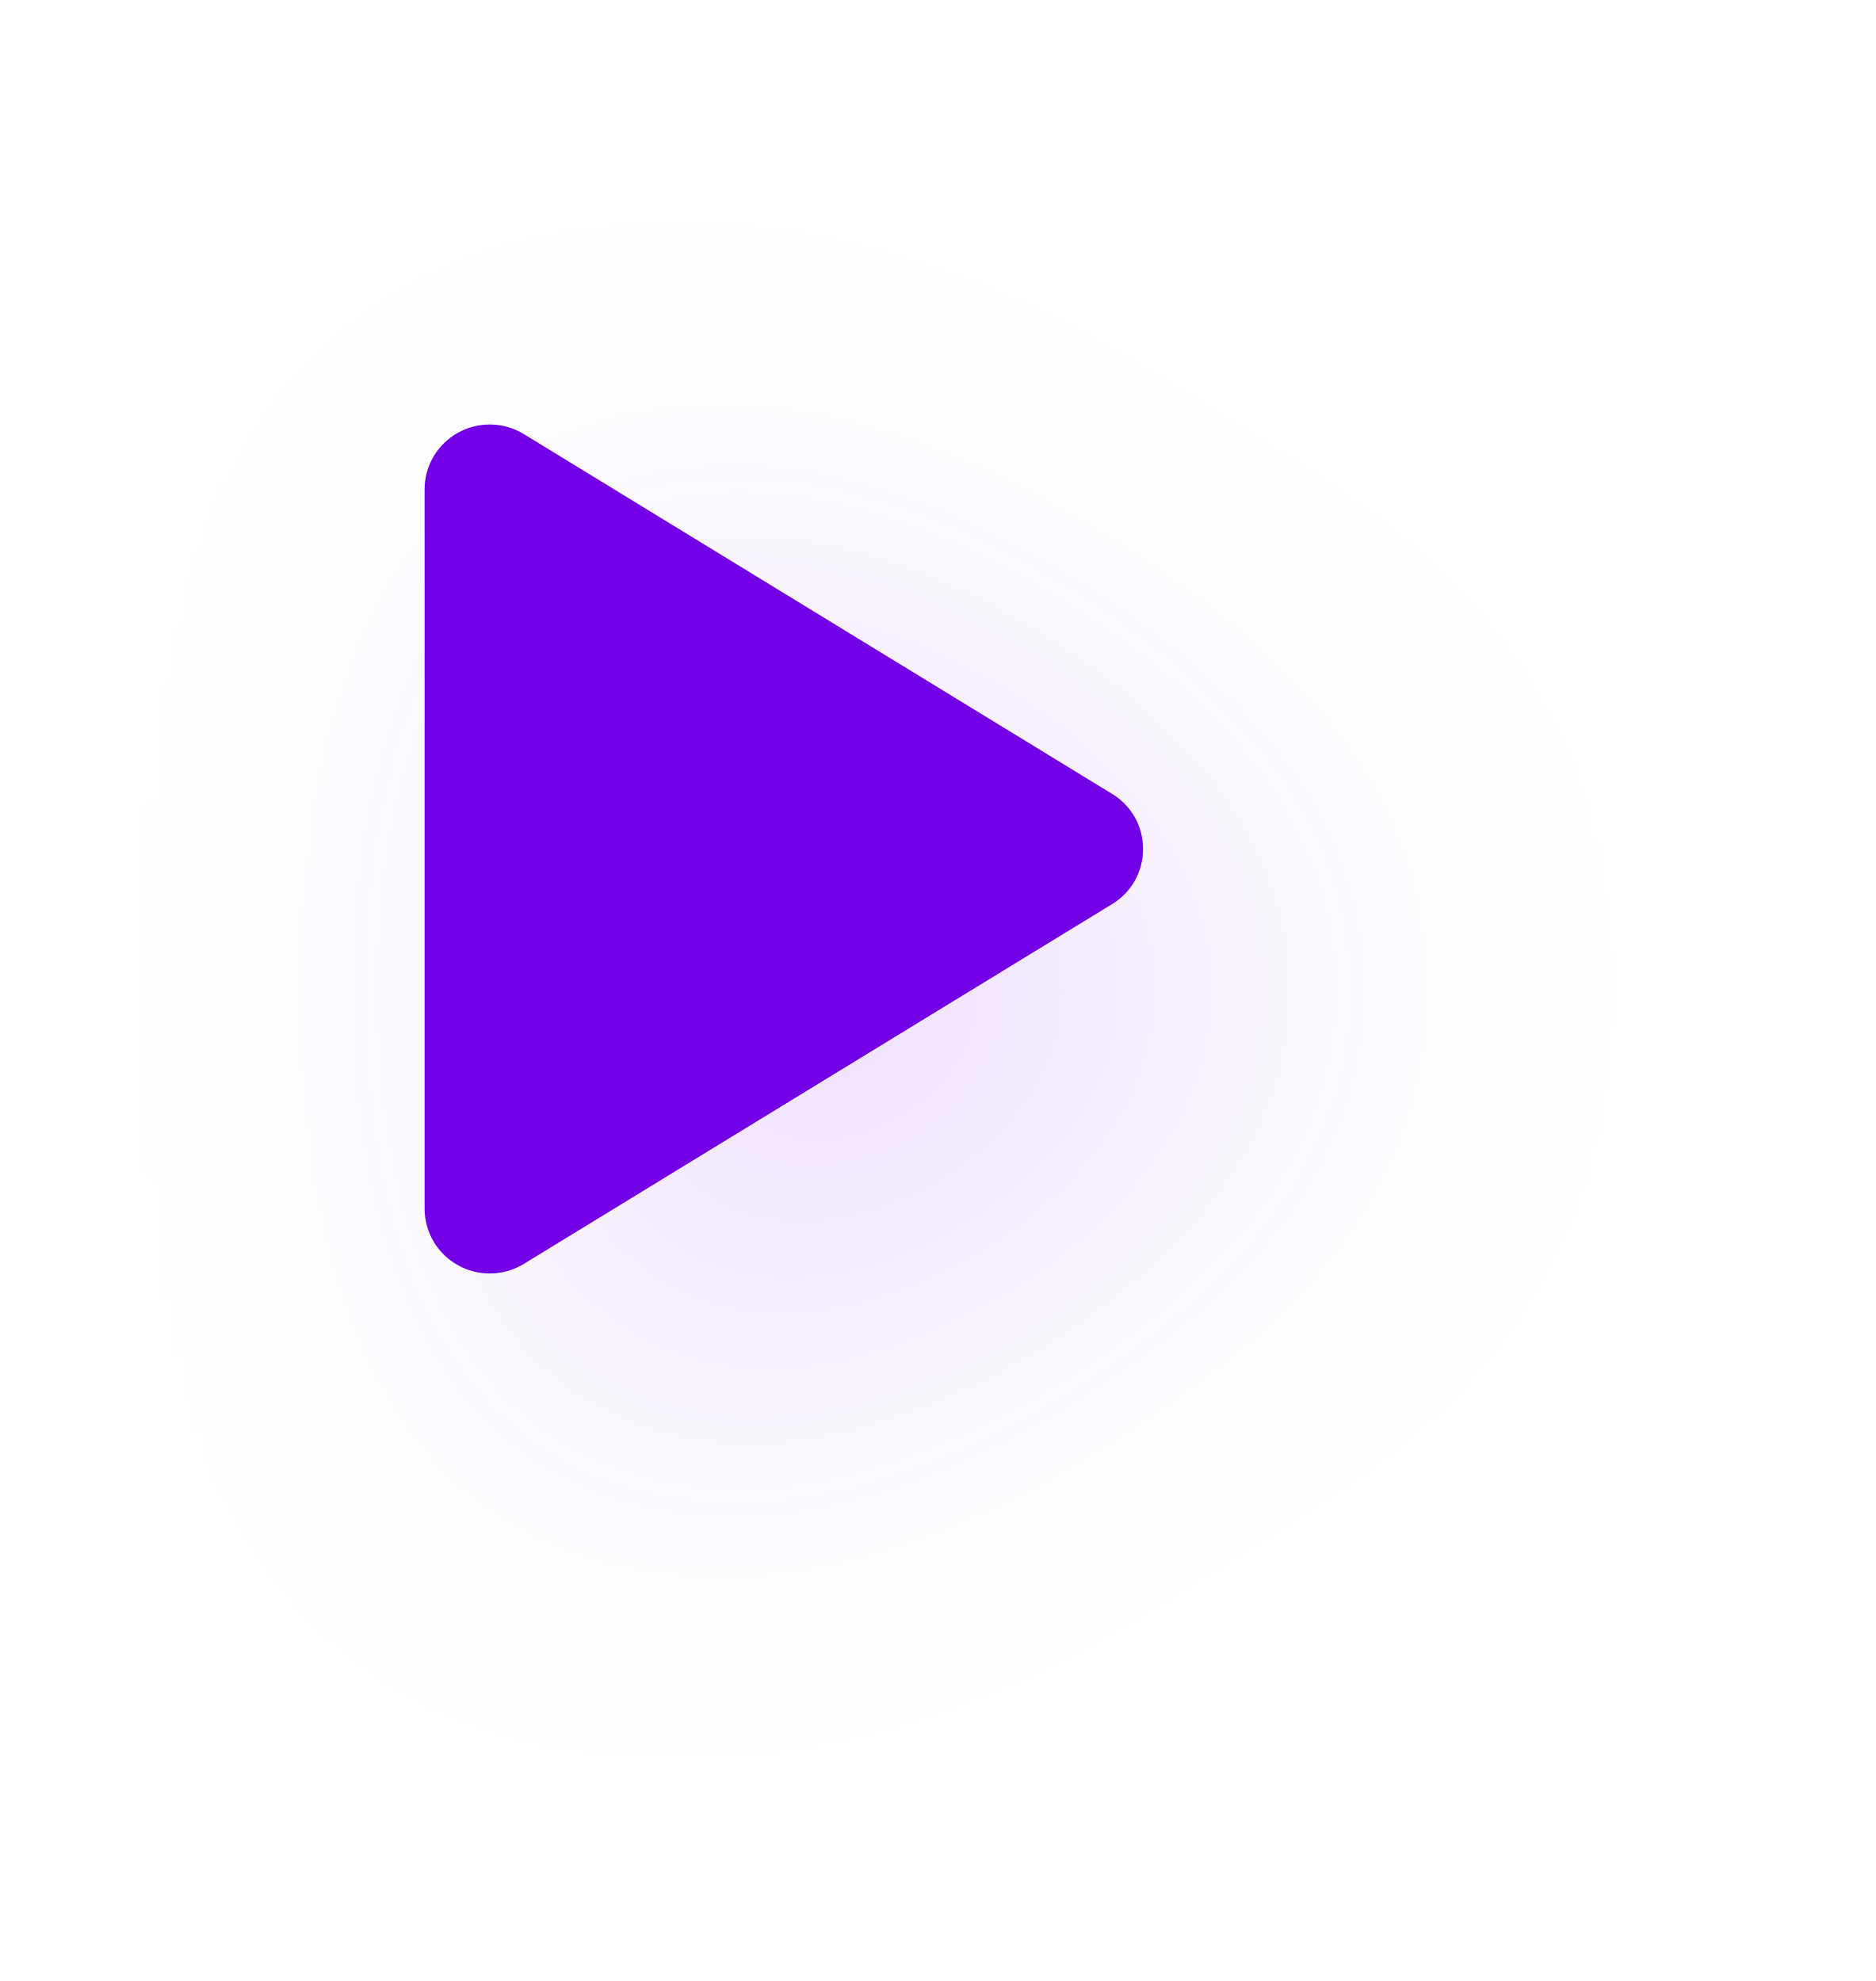
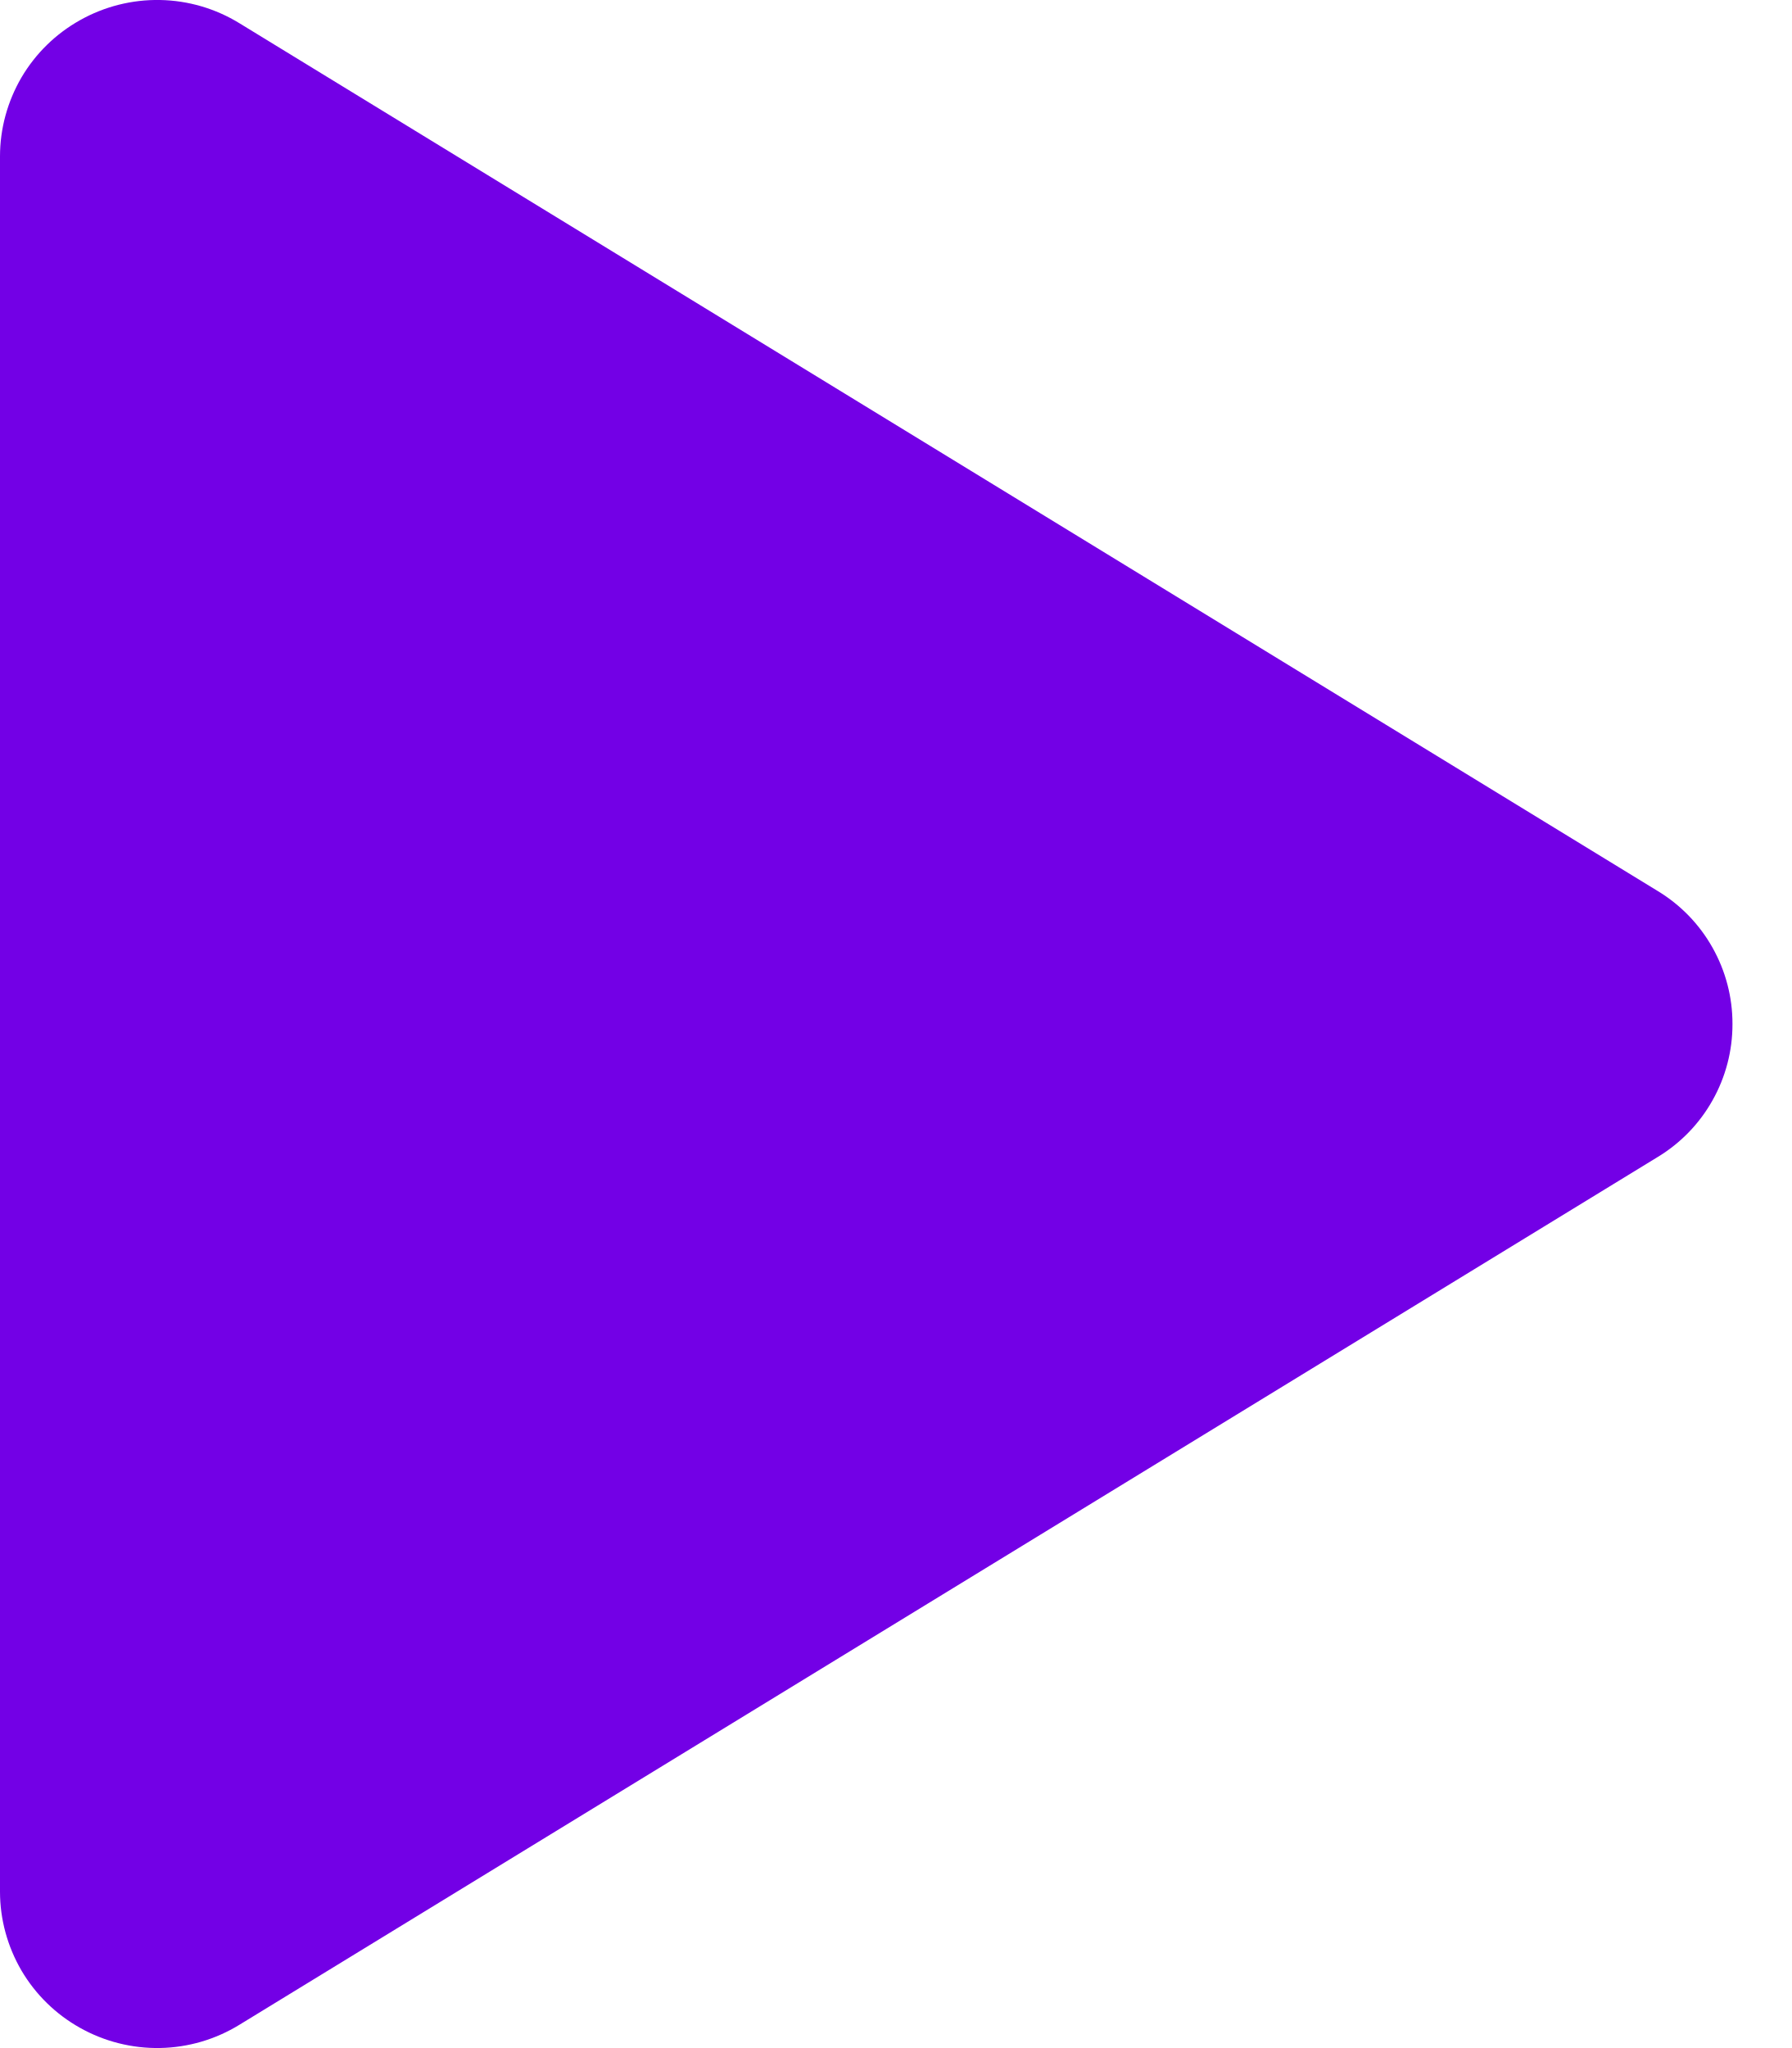
- <svg xmlns="http://www.w3.org/2000/svg" width="53" height="56" viewBox="0 0 53 56" fill="none">
-   <g filter="url(#filter0_d_144_16)">
-     <path d="M32.307 24C32.307 24.313 32.227 24.622 32.074 24.895C31.92 25.168 31.698 25.397 31.43 25.559L14.806 35.728C14.526 35.9 14.205 35.994 13.876 36C13.548 36.006 13.223 35.924 12.937 35.763C12.653 35.604 12.417 35.373 12.252 35.093C12.088 34.812 12.001 34.493 12 34.168V13.832C12.001 13.507 12.088 13.188 12.252 12.907C12.417 12.627 12.653 12.396 12.937 12.237C13.223 12.076 13.548 11.994 13.876 12C14.205 12.006 14.526 12.1 14.806 12.272L31.43 22.441C31.698 22.603 31.92 22.832 32.074 23.105C32.227 23.378 32.307 23.687 32.307 24Z" fill="#7300E6" />
-   </g>
-   <defs>
-     <filter id="filter0_d_144_16" x="0" y="0" width="52.307" height="56" filterUnits="userSpaceOnUse" color-interpolation-filters="sRGB">
-       <feFlood flood-opacity="0" result="BackgroundImageFix" />
-       <feColorMatrix in="SourceAlpha" type="matrix" values="0 0 0 0 0 0 0 0 0 0 0 0 0 0 0 0 0 0 127 0" result="hardAlpha" />
-       <feOffset dx="4" dy="4" />
-       <feGaussianBlur stdDeviation="8" />
-       <feComposite in2="hardAlpha" operator="out" />
-       <feColorMatrix type="matrix" values="0 0 0 0 0.451 0 0 0 0 0 0 0 0 0 0.902 0 0 0 0.15 0" />
-       <feBlend mode="normal" in2="BackgroundImageFix" result="effect1_dropShadow_144_16" />
-       <feBlend mode="normal" in="SourceGraphic" in2="effect1_dropShadow_144_16" result="shape" />
-     </filter>
-   </defs>
+ <svg xmlns="http://www.w3.org/2000/svg" width="21" height="24" viewBox="0 0 21 24" fill="none">
+   <path d="M20.307 12C20.308 12.313 20.227 12.622 20.073 12.895C19.92 13.168 19.698 13.397 19.43 13.559L2.806 23.728C2.526 23.9 2.205 23.994 1.876 24C1.548 24.006 1.223 23.924 0.937 23.763C0.653 23.604 0.417 23.373 0.252 23.093C0.088 22.812 0 22.493 0 22.168V1.832C0 1.507 0.088 1.188 0.252 0.907C0.417 0.627 0.653 0.396 0.937 0.237C1.223 0.076 1.548 -0.006 1.876 0C2.205 0.006 2.526 0.1 2.806 0.272L19.43 10.441C19.698 10.603 19.92 10.832 20.073 11.105C20.227 11.378 20.308 11.687 20.307 12Z" fill="#7300E6" />
</svg>
